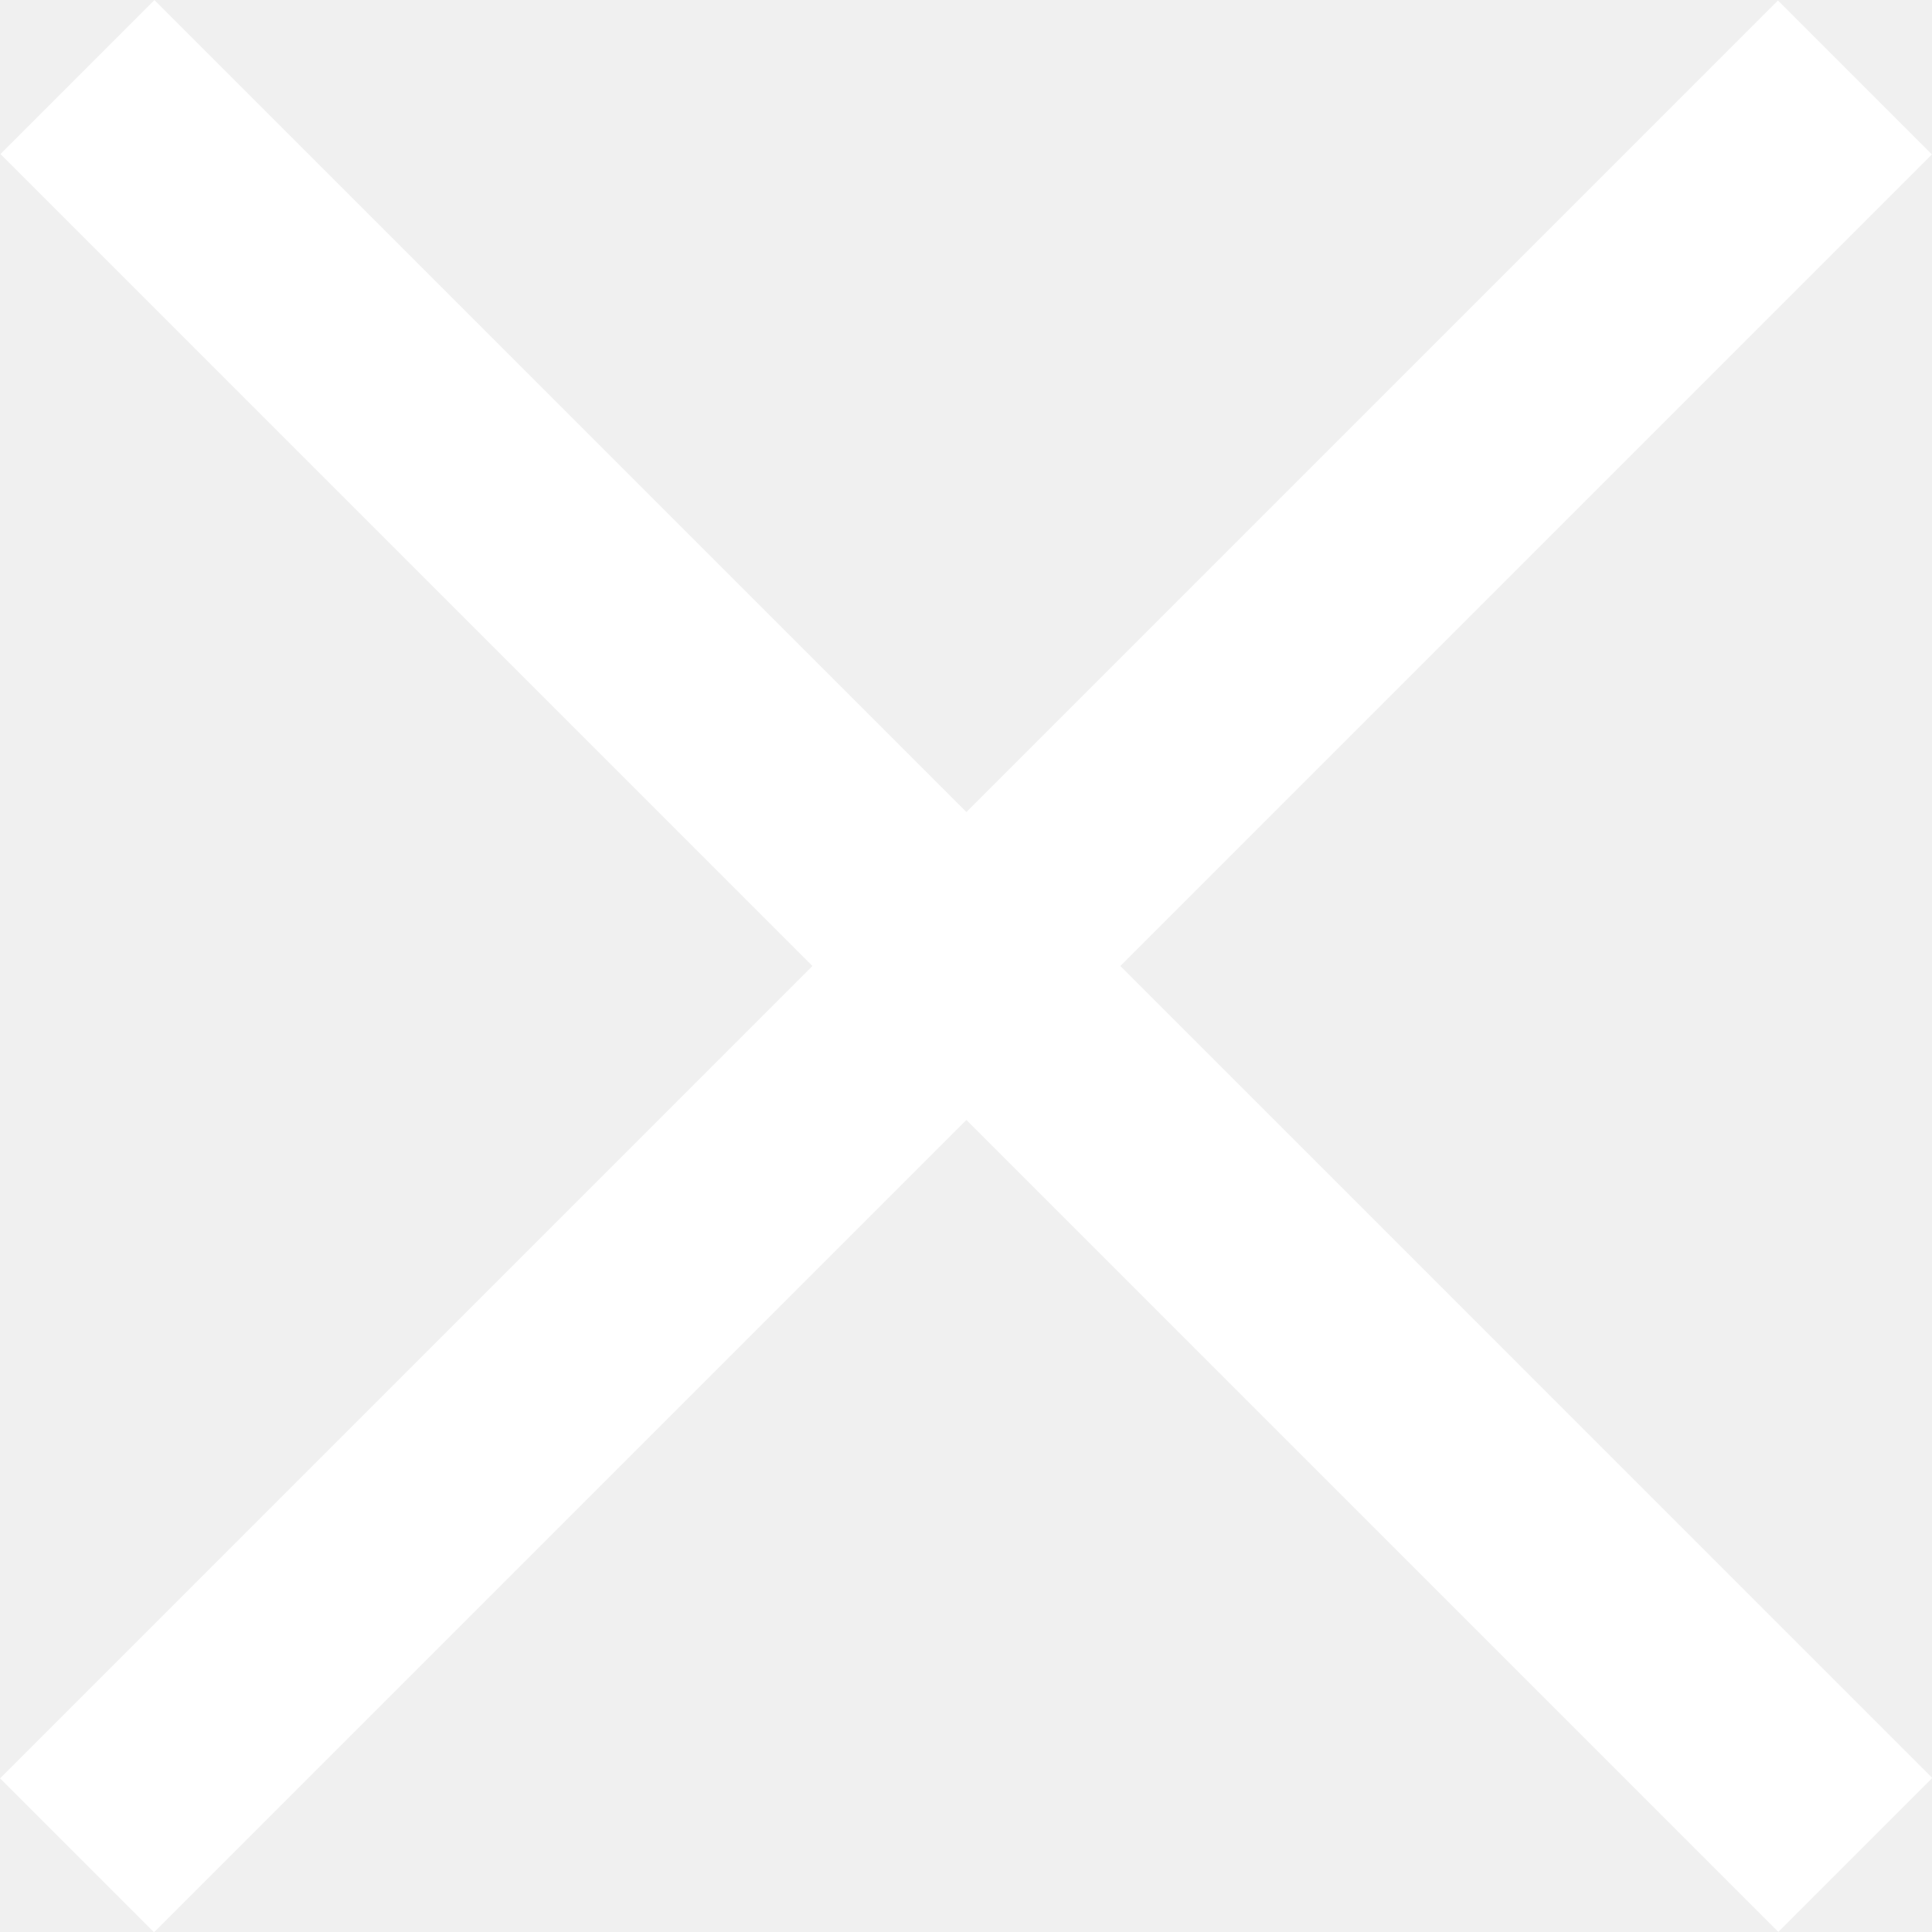
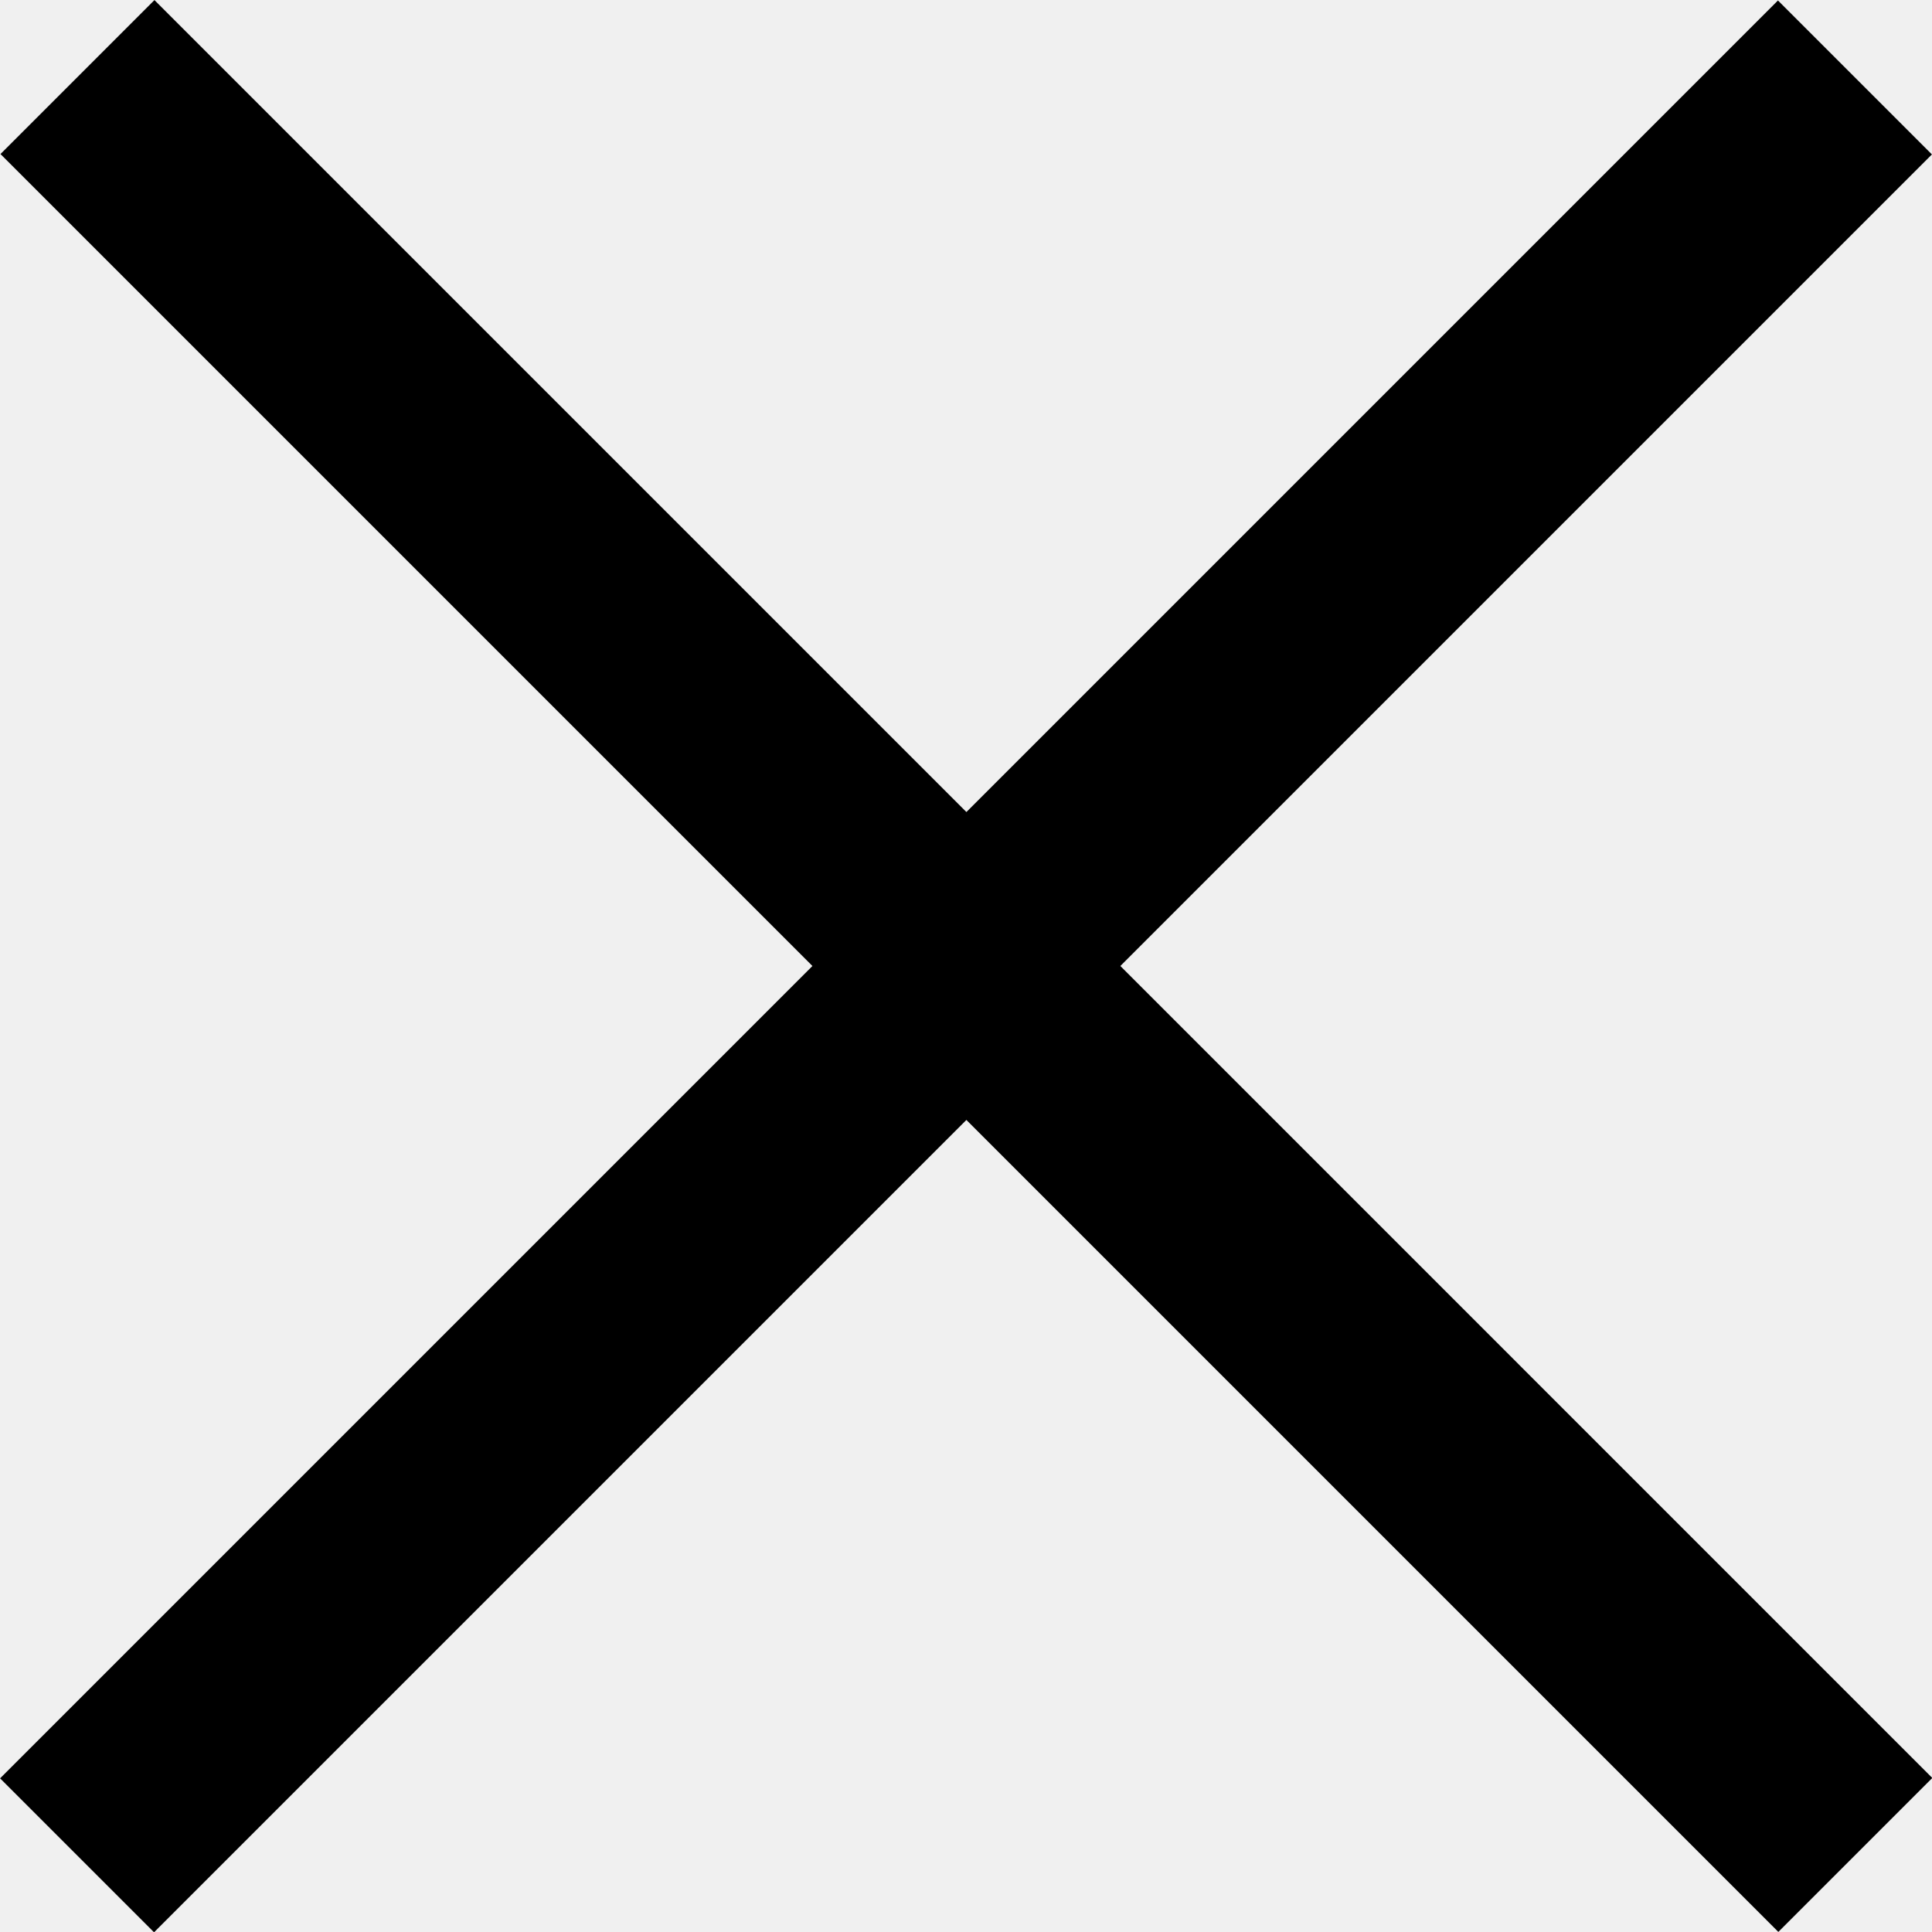
<svg xmlns="http://www.w3.org/2000/svg" viewBox="0 0 27.24 27.24">
  <defs>
-     <style>.cls-1{fill:#fff;}</style>
+     <style>.cls-1{fill:#000;}</style>
  </defs>
  <g id="Layer_2" data-name="Layer 2">
    <g id="Layer_1-2" data-name="Layer 1">
      <rect class="cls-1" x="12.08" y="-4.11" width="3.07" height="35.45" transform="translate(32.88 13.62) rotate(135)" />
      <rect class="cls-1" x="12.08" y="-4.11" width="3.07" height="35.45" transform="translate(13.62 32.88) rotate(-135)" />
    </g>
  </g>
</svg>
